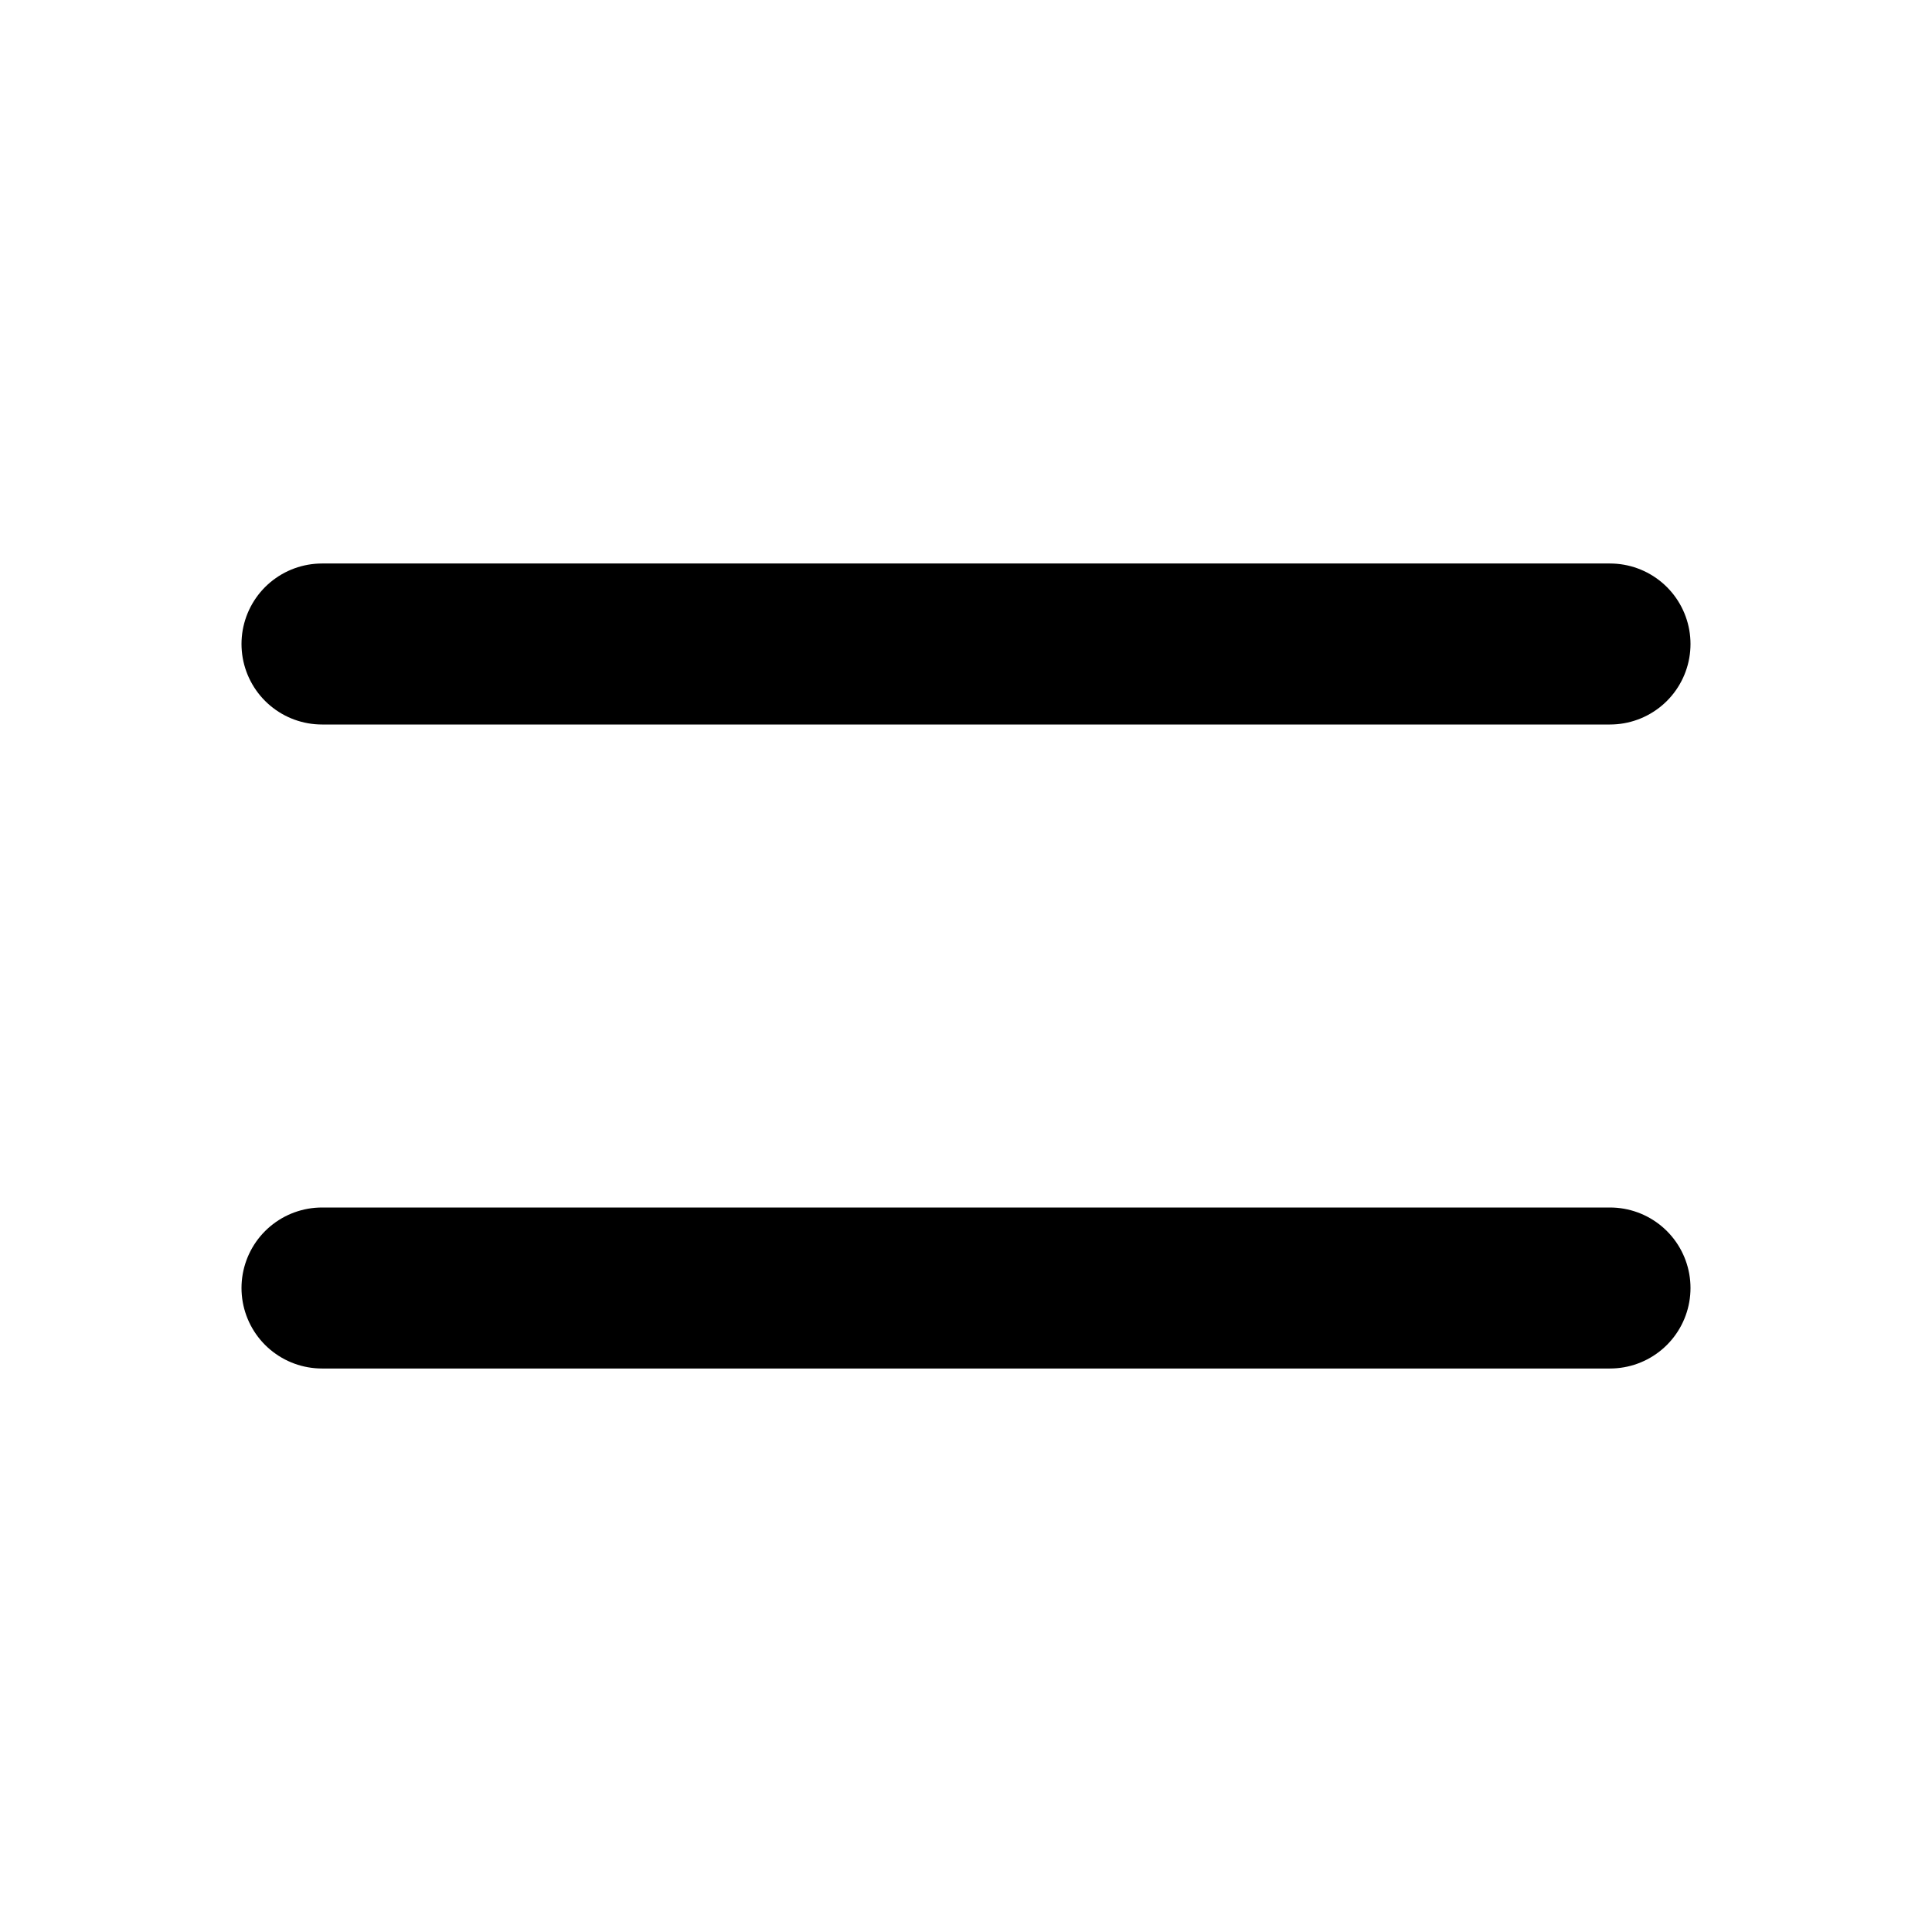
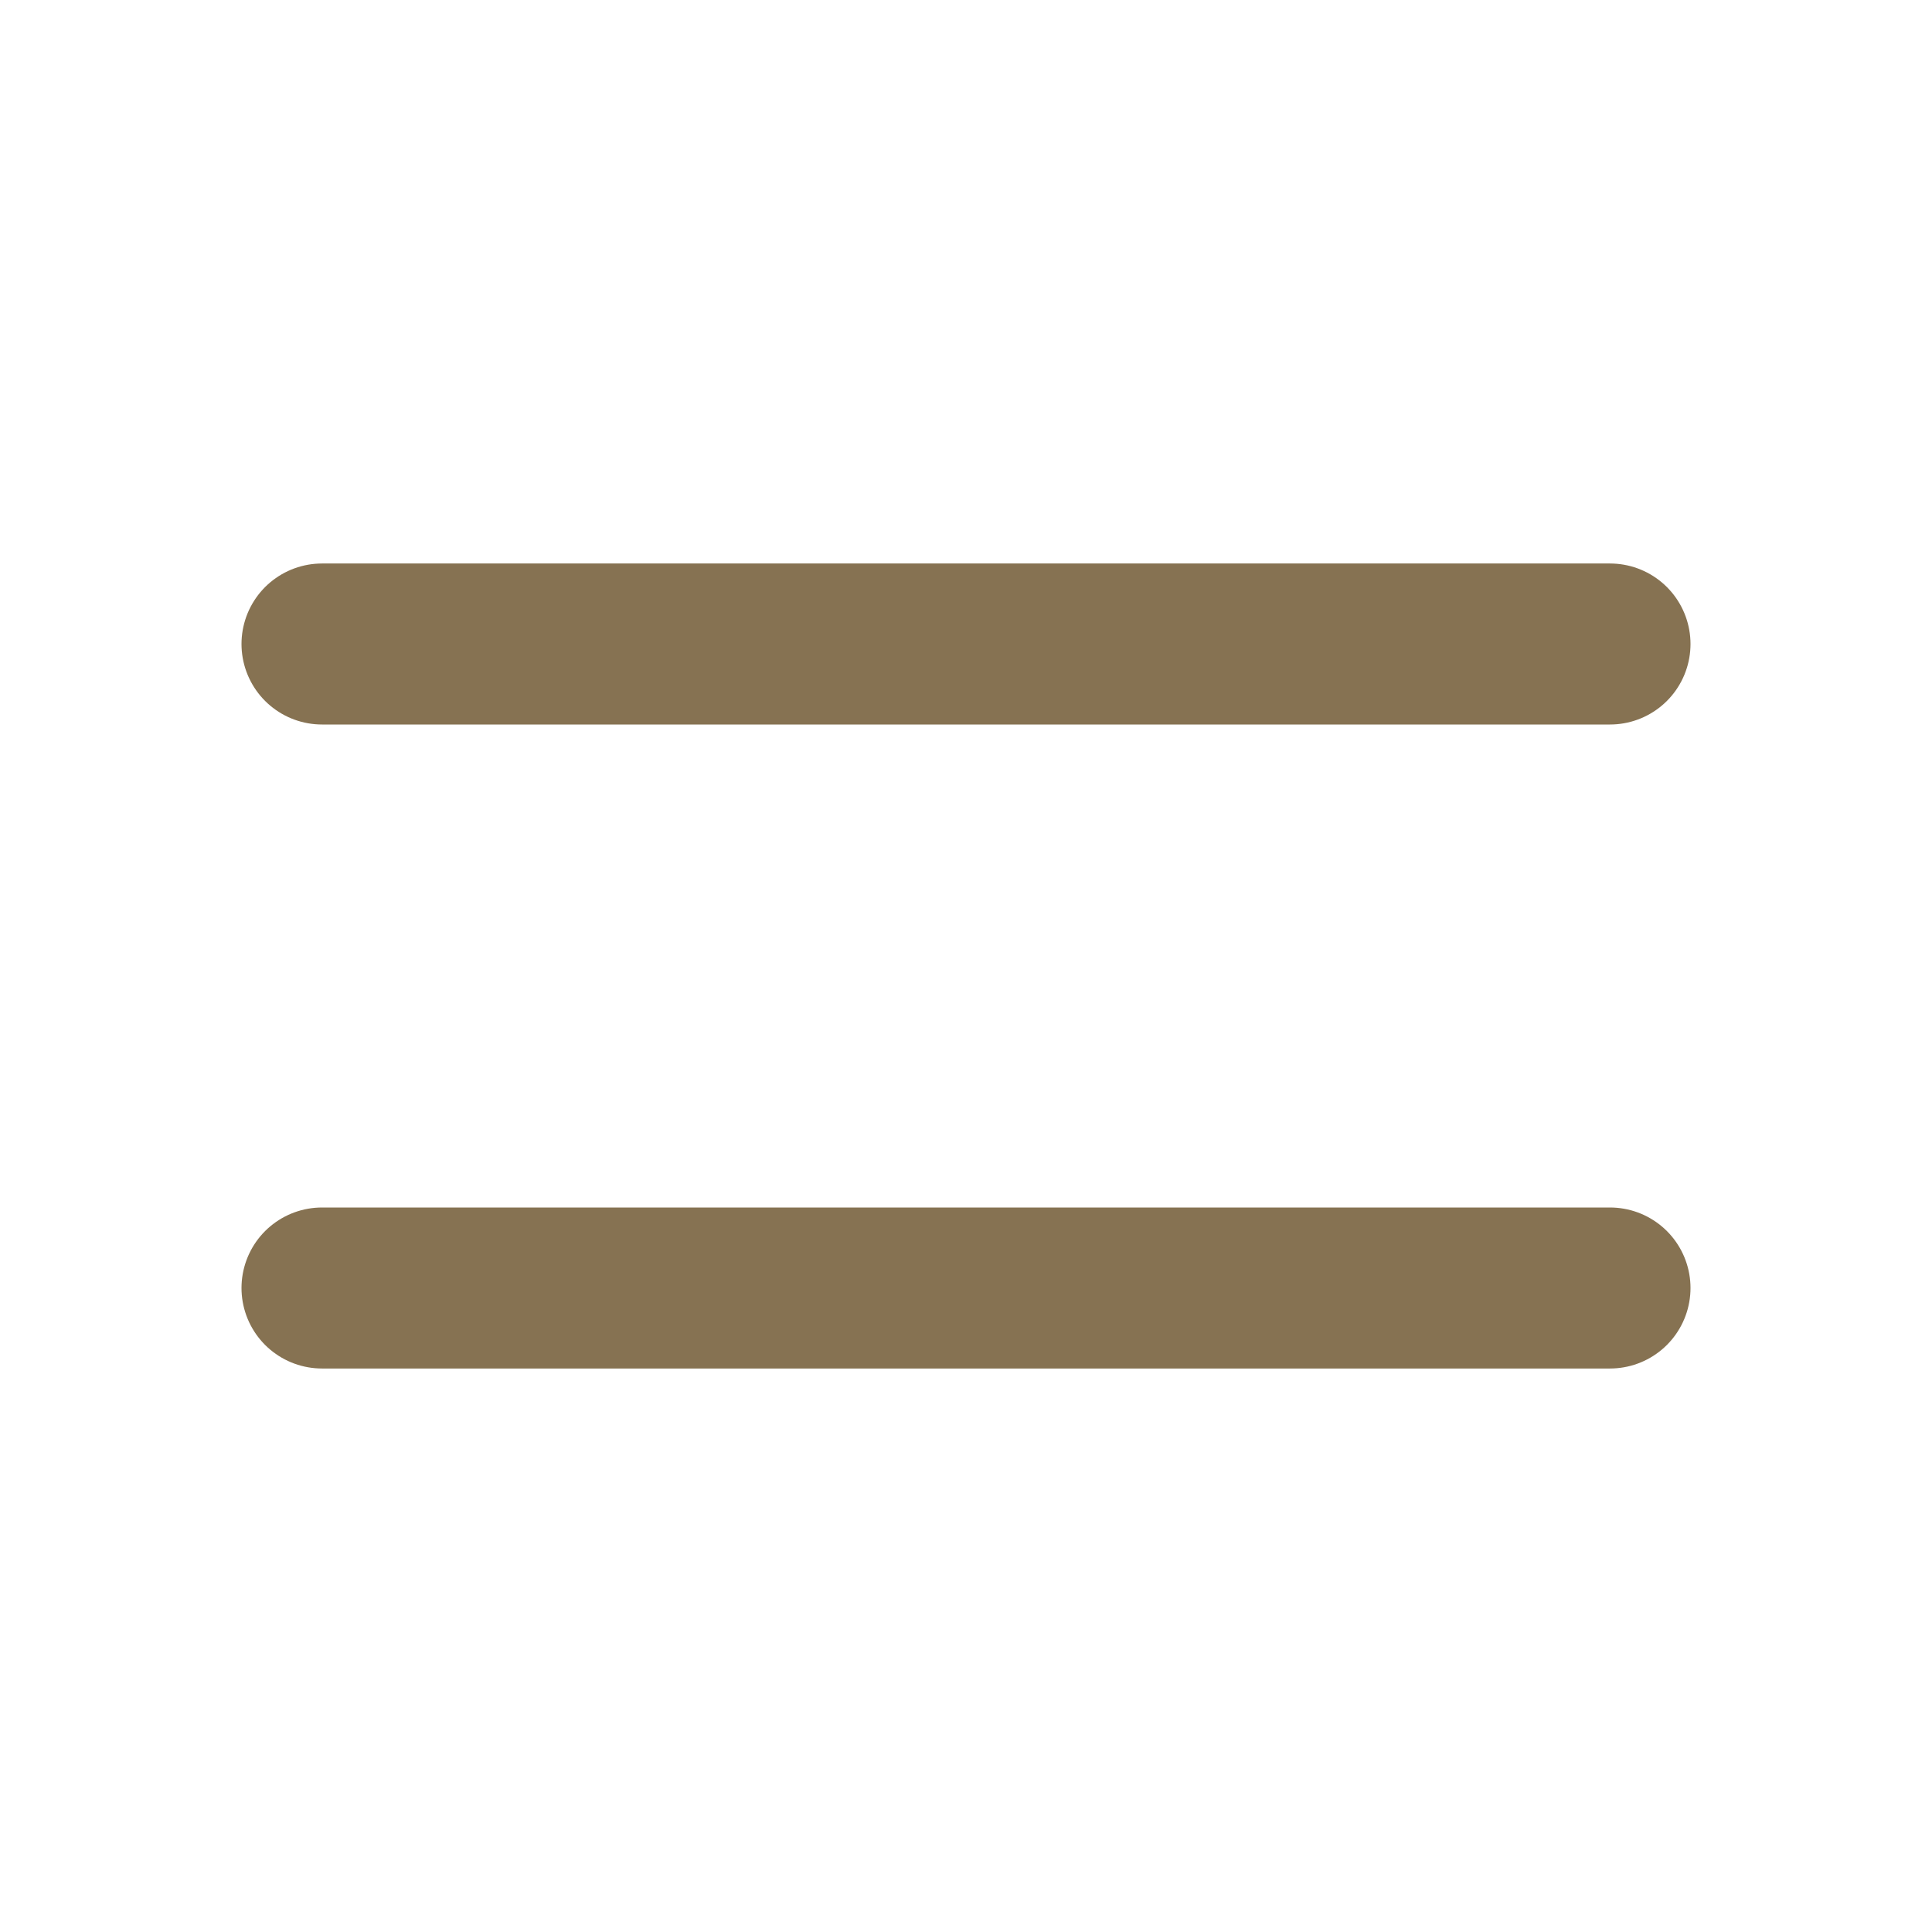
- <svg xmlns="http://www.w3.org/2000/svg" viewBox="0 0 24 24" fill="none" stroke="currentColor" stroke-width="2" stroke-linecap="round" stroke-linejoin="round" width="24" height="24">
+ <svg xmlns="http://www.w3.org/2000/svg" viewBox="0 0 24 24" fill="none" stroke="#684f27cc" stroke-width="2" stroke-linecap="round" stroke-linejoin="round" width="24" height="24">
  <line x1="4" y1="8" x2="20" y2="8" />
  <line x1="4" y1="16" x2="20" y2="16" />
</svg>
